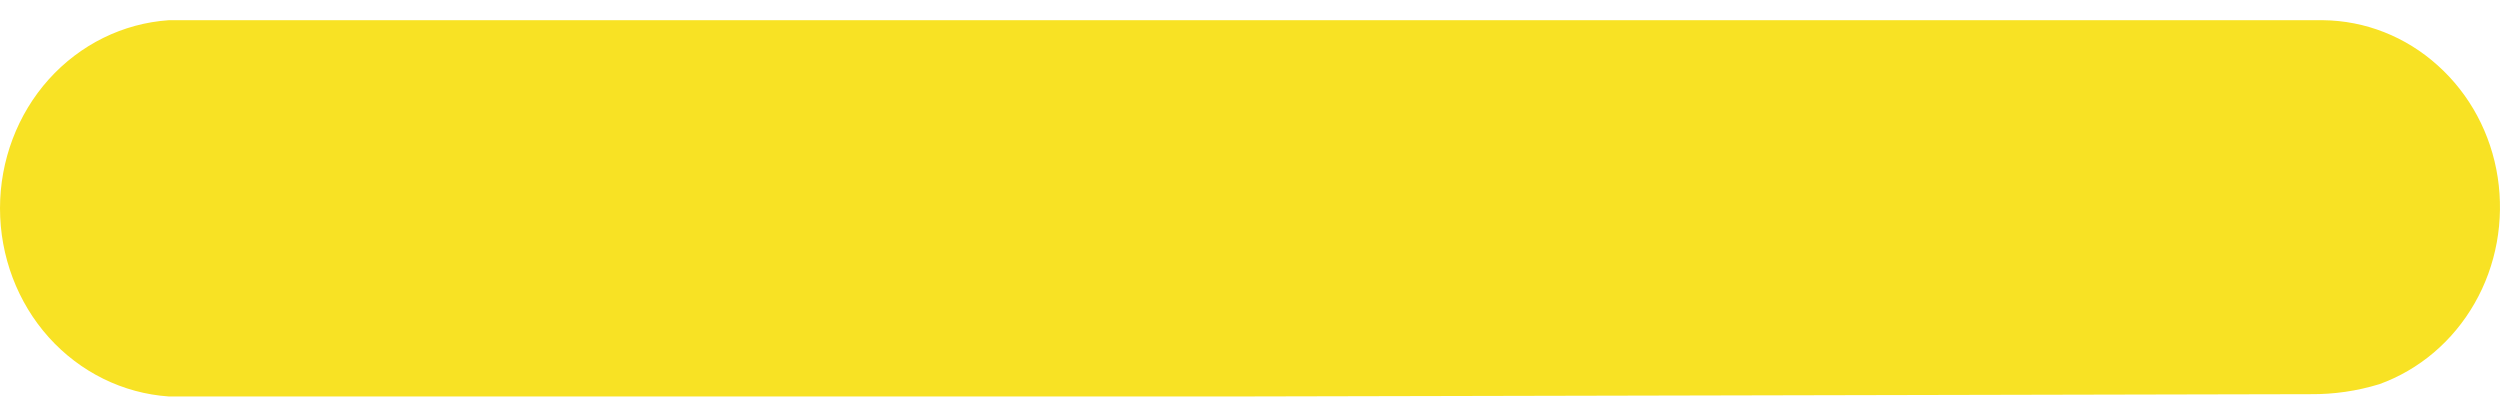
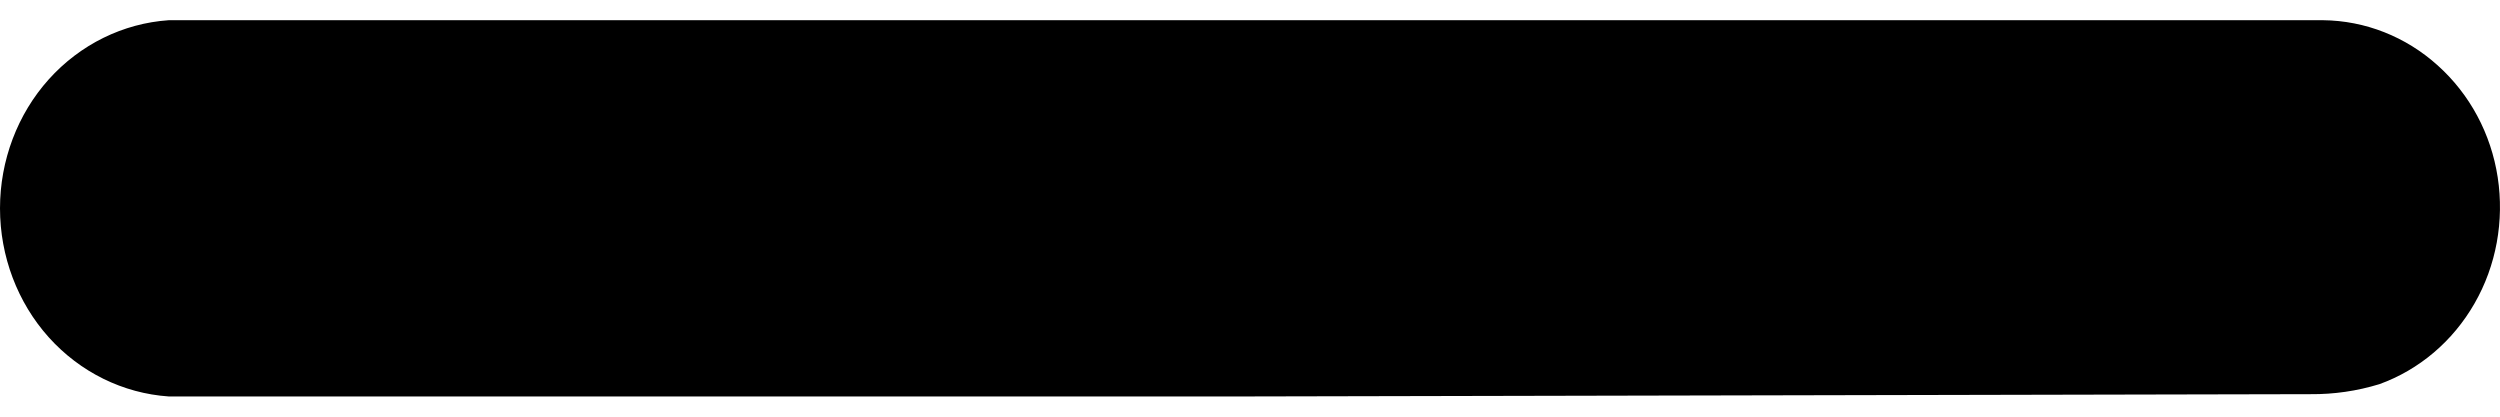
<svg xmlns="http://www.w3.org/2000/svg" width="12" height="2" viewBox="0 0 12 2" fill="none">
-   <path d="M5.97 1.903H0.81C0.591 1.888 0.385 1.787 0.234 1.619C0.084 1.452 0 1.23 0 1C0 0.77 0.084 0.548 0.234 0.381C0.385 0.213 0.591 0.112 0.81 0.097H11.15C11.353 0.099 11.548 0.176 11.701 0.314C11.855 0.452 11.957 0.642 11.989 0.851C12.021 1.06 11.982 1.275 11.878 1.456C11.774 1.638 11.612 1.775 11.421 1.844C11.313 1.877 11.203 1.893 11.091 1.892L5.97 1.903Z" fill="#F8E224" />
+   <path d="M5.97 1.903H0.81C0.591 1.888 0.385 1.787 0.234 1.619C0.084 1.452 0 1.23 0 1C0 0.77 0.084 0.548 0.234 0.381C0.385 0.213 0.591 0.112 0.81 0.097H11.15C11.353 0.099 11.548 0.176 11.701 0.314C11.855 0.452 11.957 0.642 11.989 0.851C12.021 1.06 11.982 1.275 11.878 1.456C11.774 1.638 11.612 1.775 11.421 1.844C11.313 1.877 11.203 1.893 11.091 1.892L5.97 1.903Z" fill="currentColor" />
</svg>
